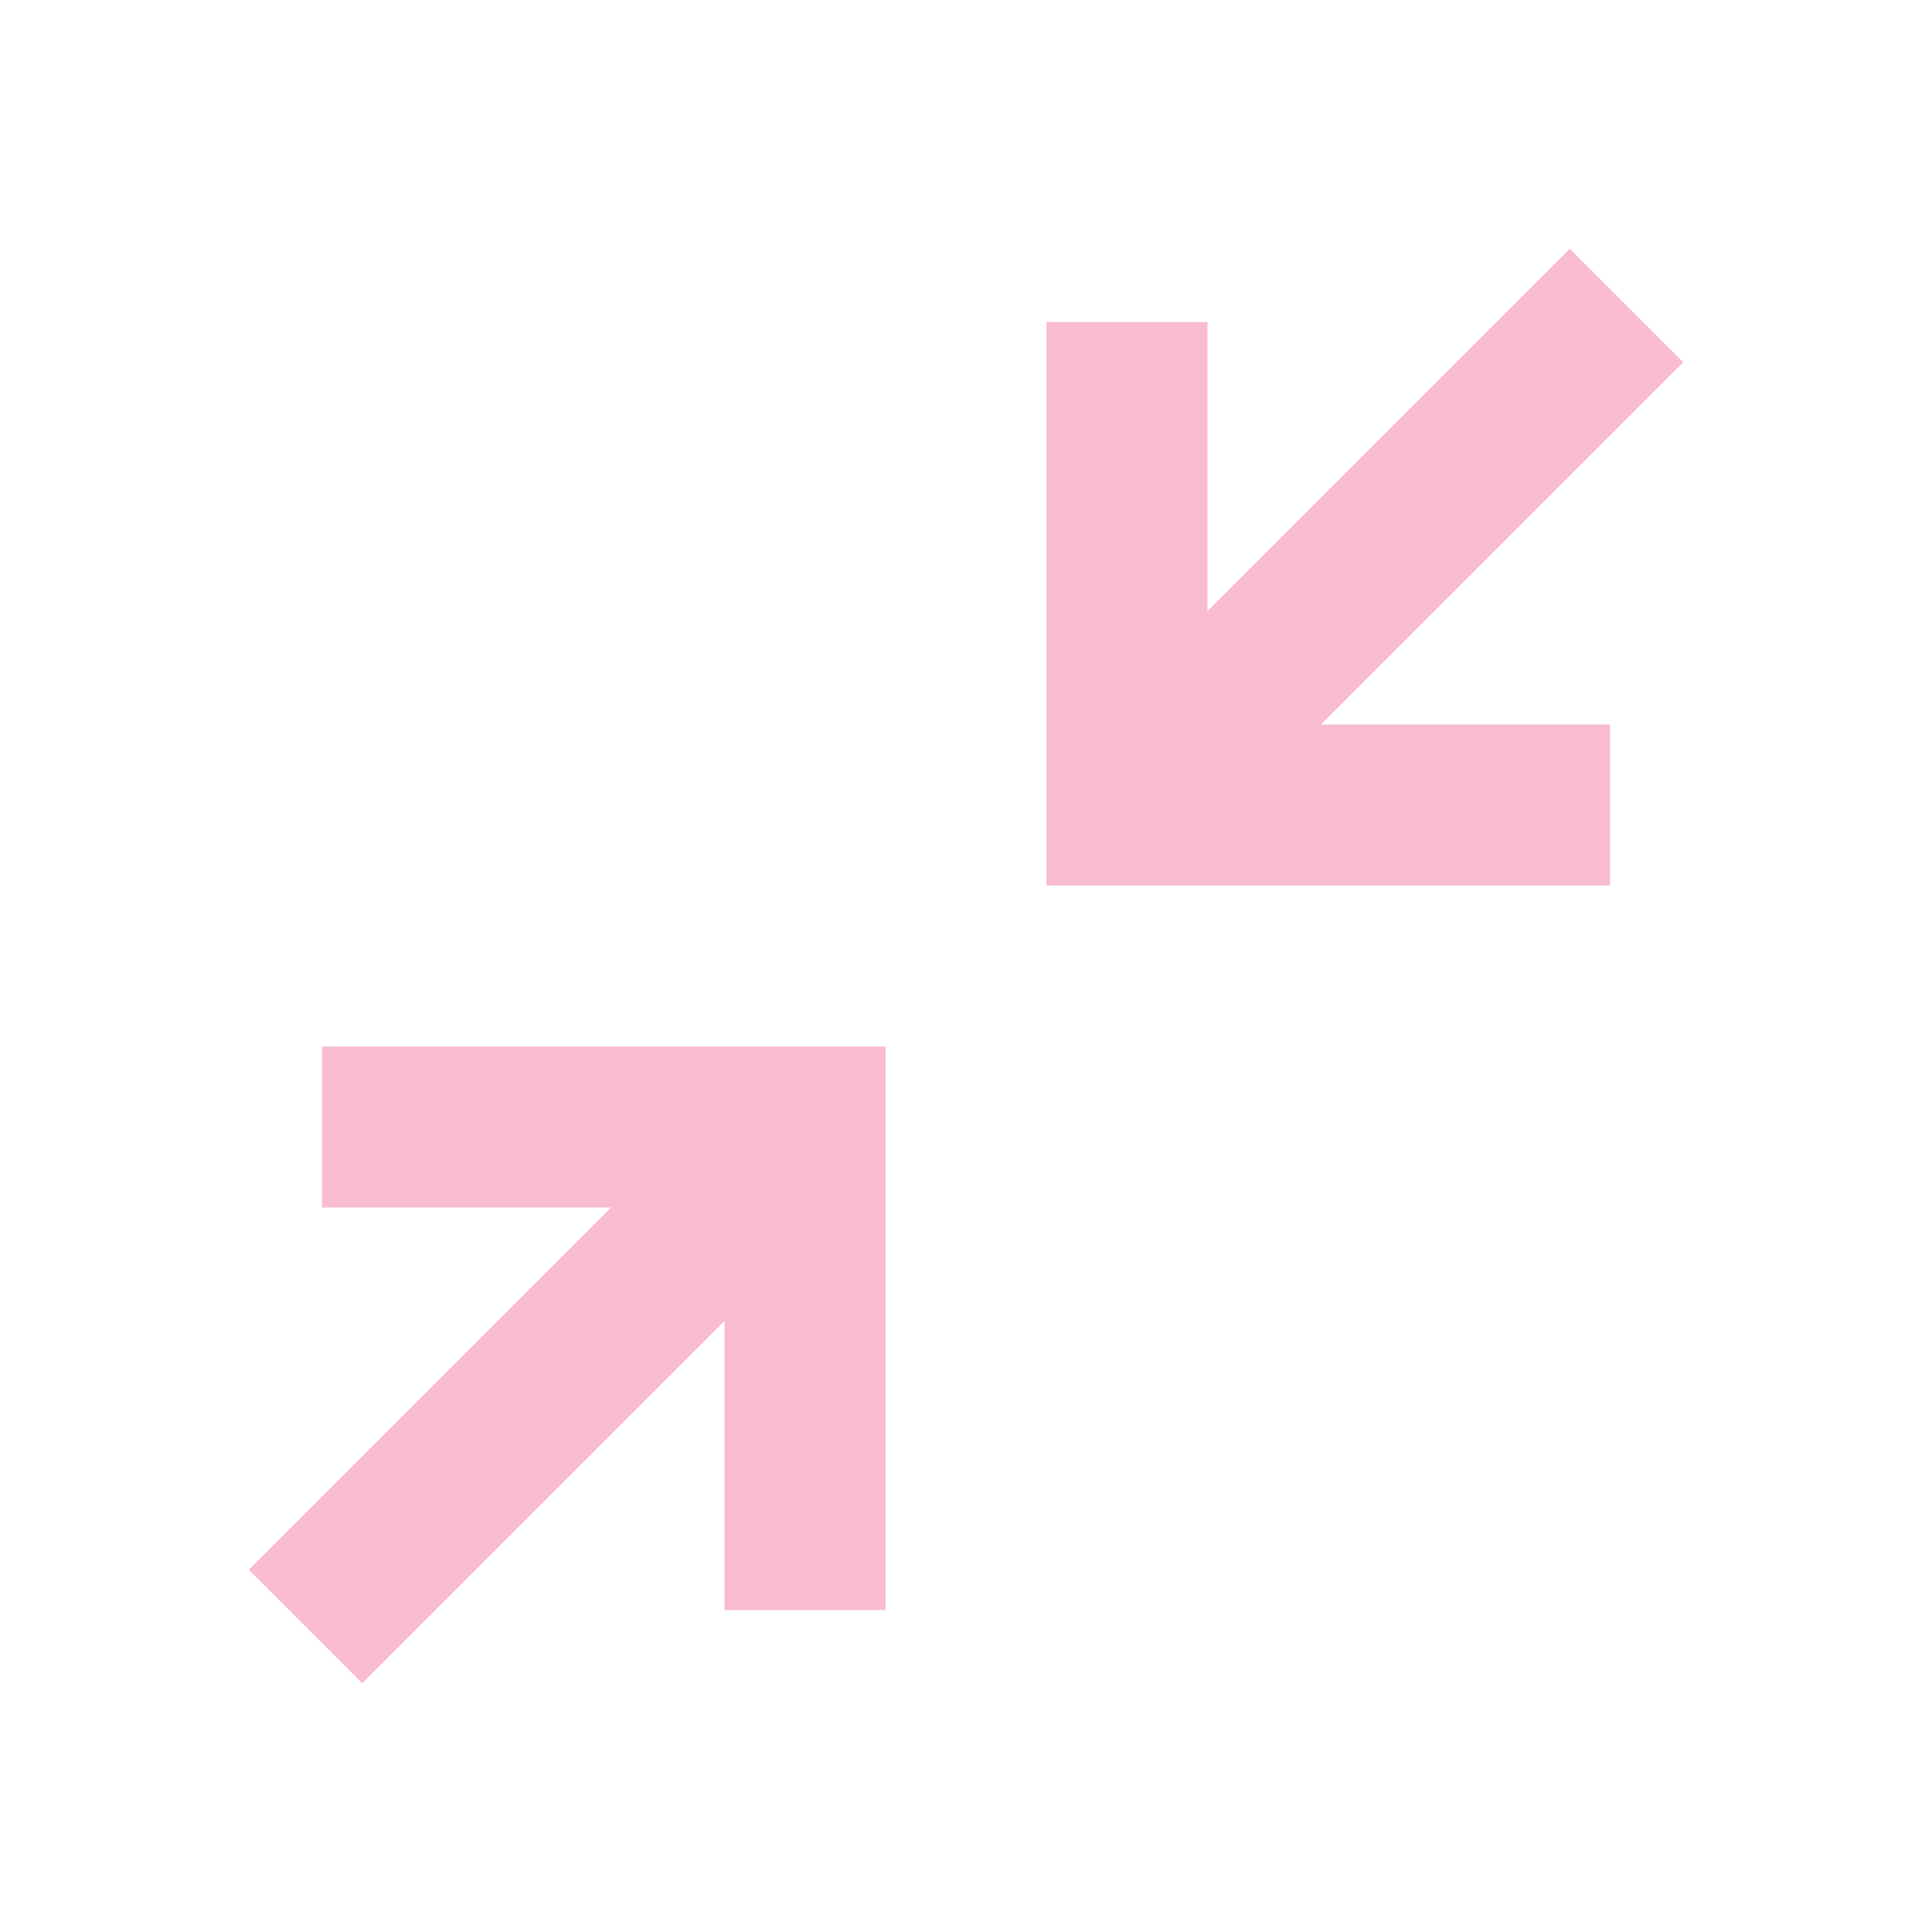
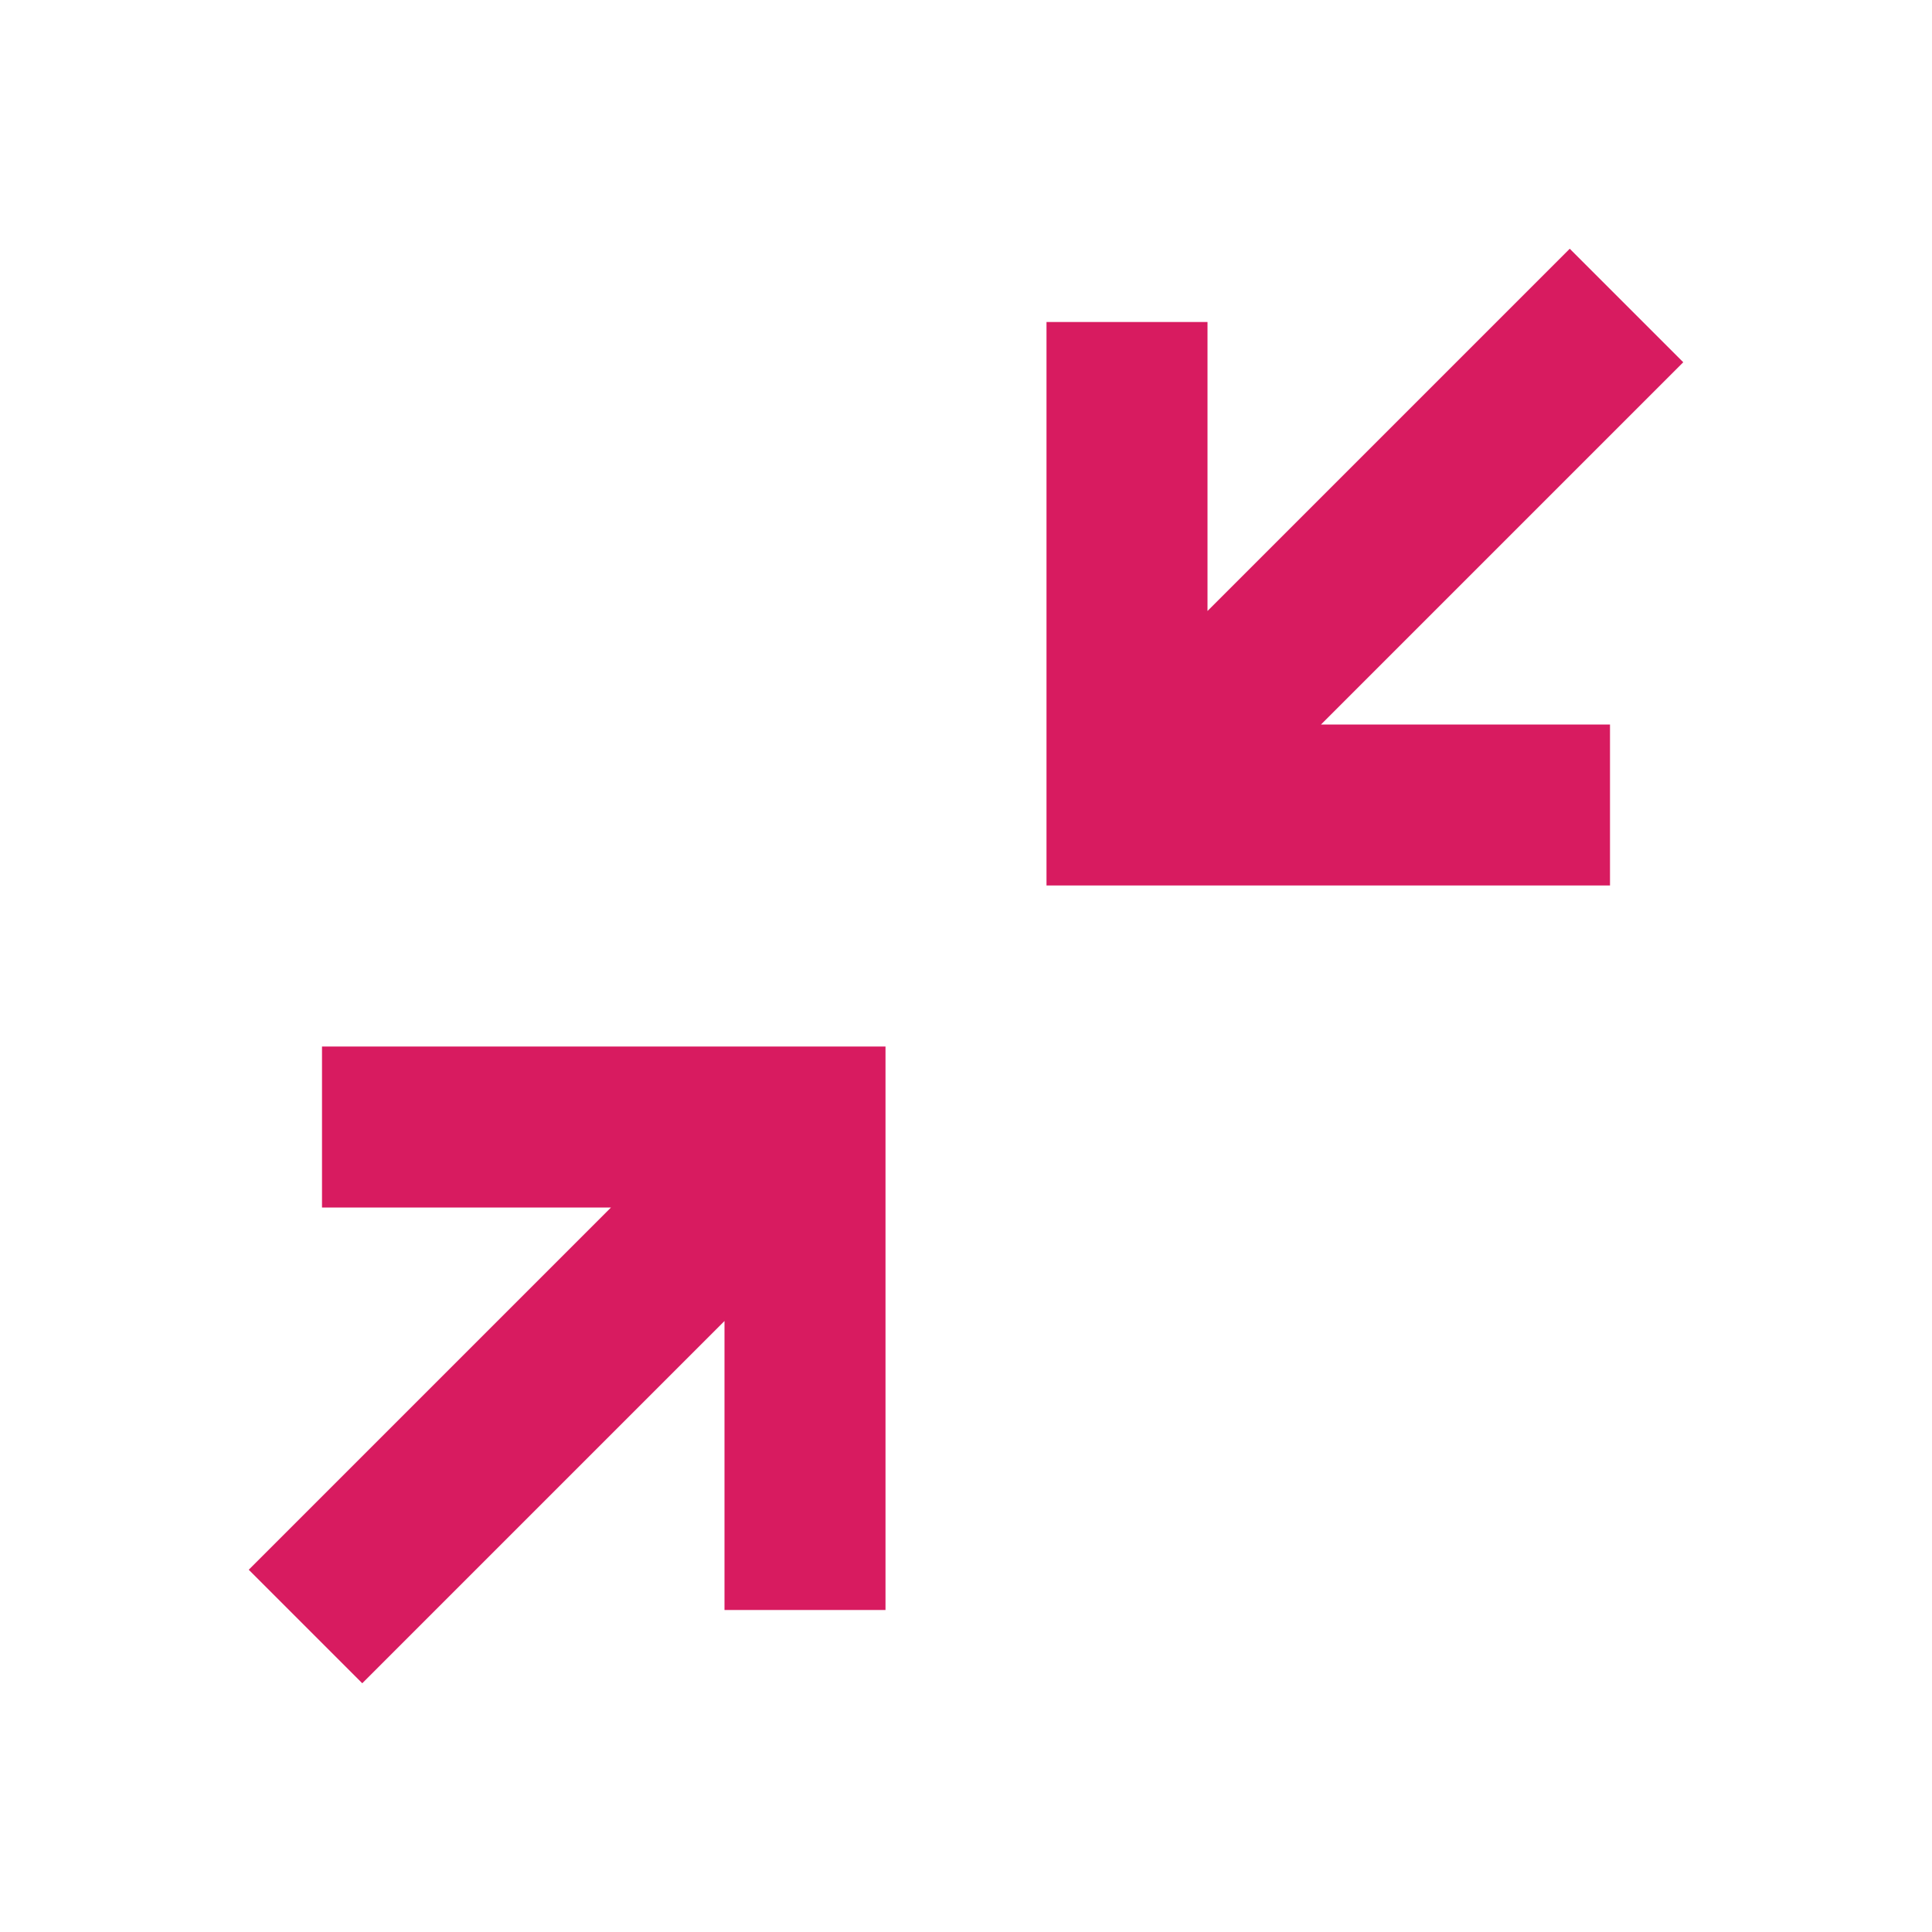
<svg xmlns="http://www.w3.org/2000/svg" version="1.1" width="16px" height="16px" viewBox="0 0 24 24">
-   <path fill="#F8BBD0" d="M19.5,3.09L15,7.59V4H13V11H20V9H16.41L20.91,4.5L19.5,3.09M4,13V15H7.59L3.09,19.5L4.5,20.91L9,16.41V20H11V13H4Z" />
+   <path fill="#D81B60" d="M19.5,3.09L15,7.59V4H13V11H20V9H16.41L20.91,4.5L19.5,3.09M4,13V15H7.59L3.09,19.5L4.5,20.91L9,16.41V20H11V13H4Z" />
</svg>
